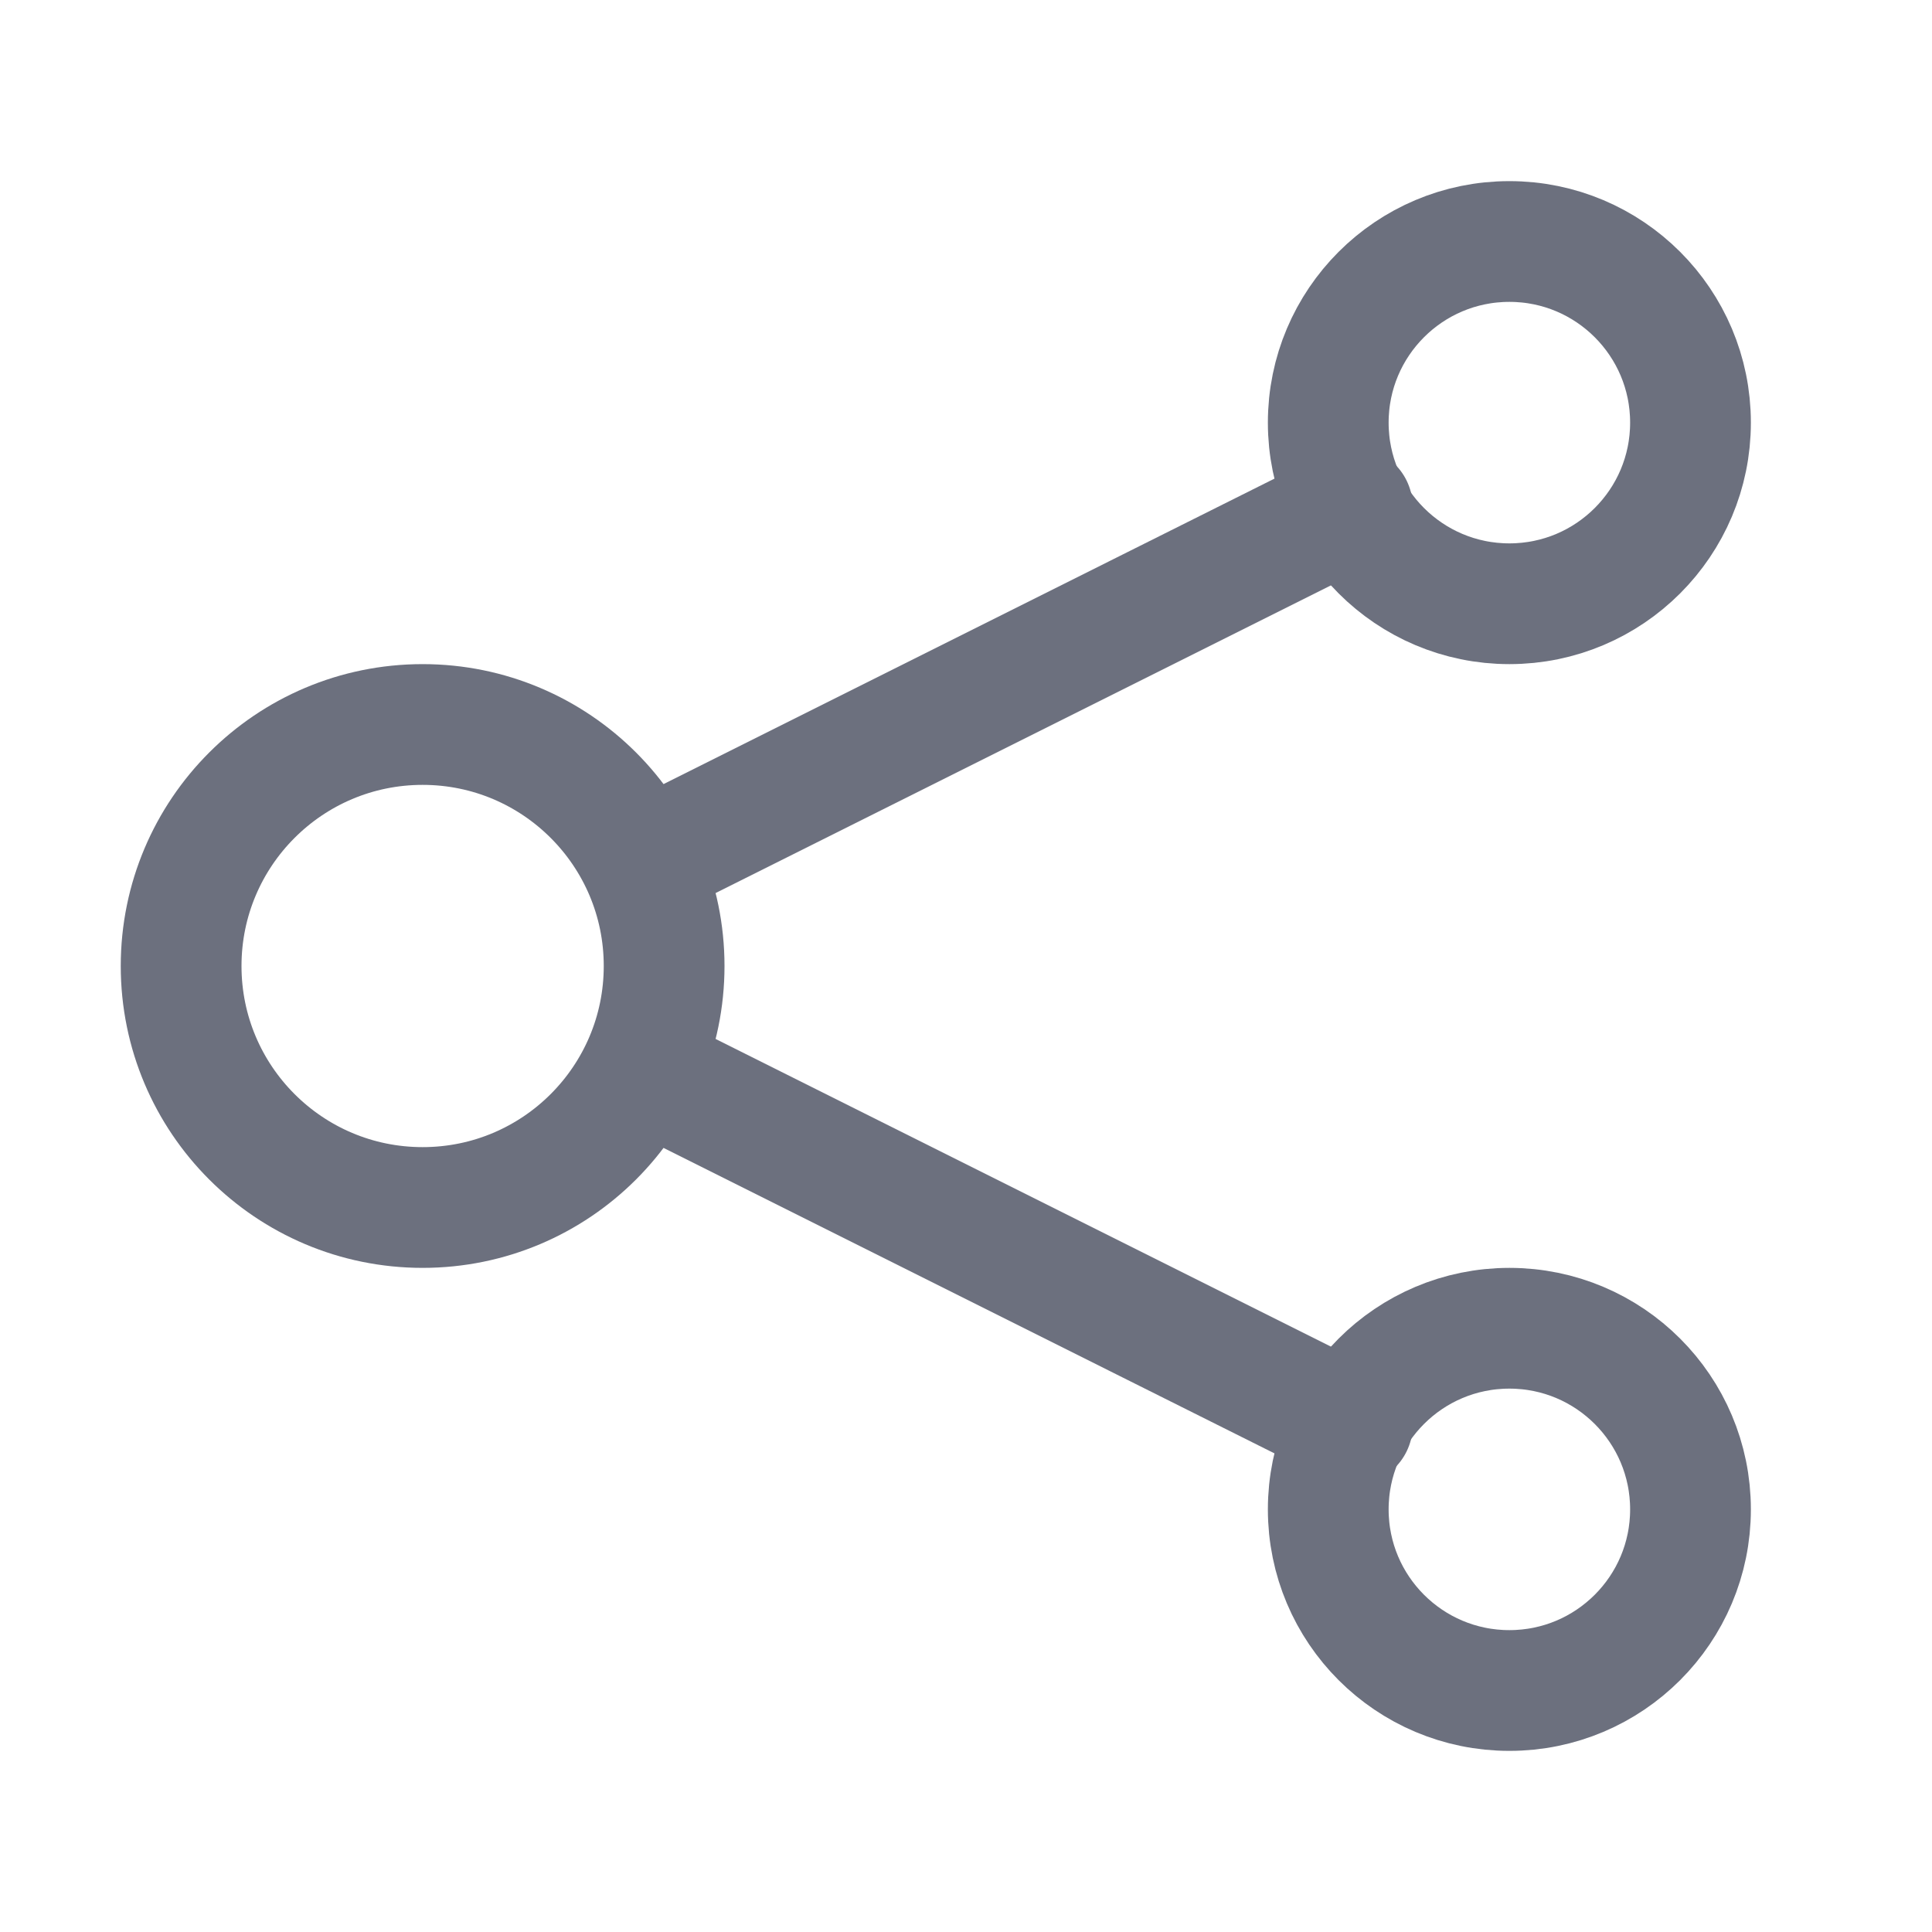
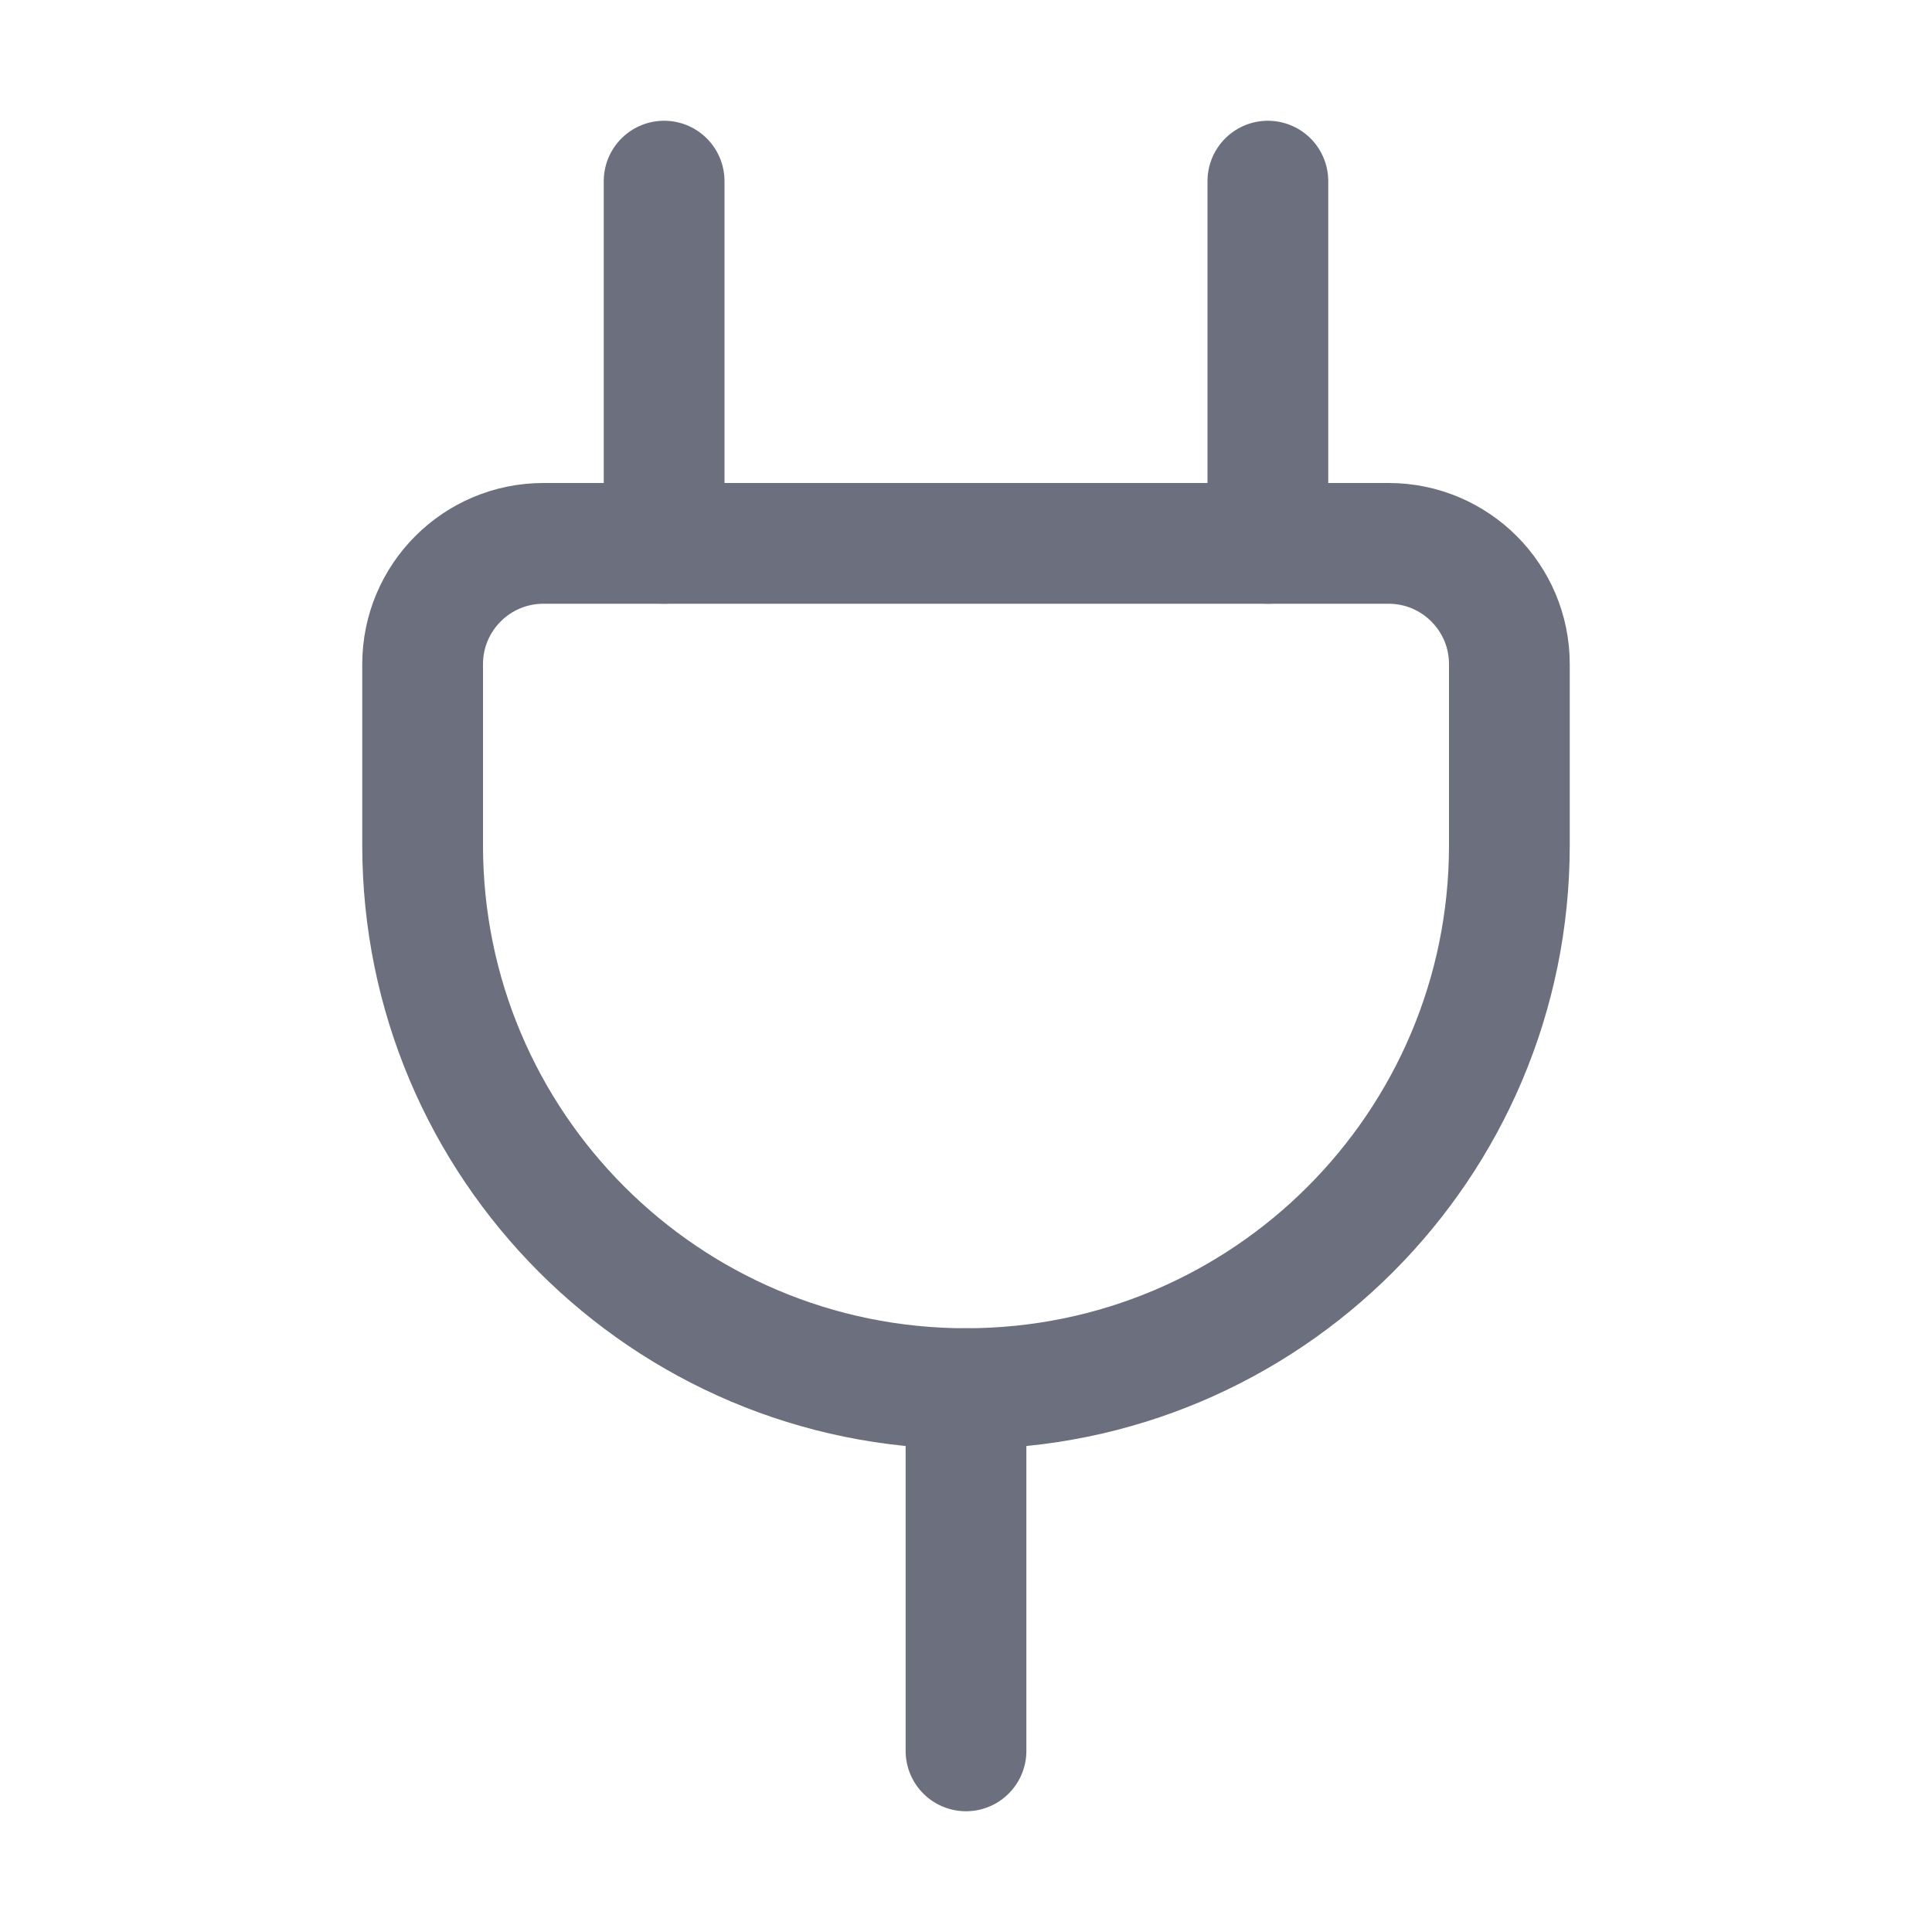
<svg xmlns="http://www.w3.org/2000/svg" width="16" height="16" viewBox="0 0 16 16" fill="none">
-   <circle cx="3.5" cy="8" r="2" stroke="#6C707E" />
-   <circle cx="12.5" cy="3.5" r="1.5" stroke="#6C707E" />
-   <circle cx="12.5" cy="12.5" r="1.5" stroke="#6C707E" />
-   <path d="M5.4 7.1L11.2 4.2M5.4 8.9L11.2 11.8" stroke="#6C707E" stroke-linecap="round" />
+   <path d="M5.5 1.5V4.5M10.5 1.5V4.5" stroke="#6C707E" stroke-linecap="round" />
+   <path d="M3.5 5.5C3.5 4.948 3.948 4.5 4.5 4.5H11.5C12.052 4.5 12.5 4.948 12.5 5.5V7C12.5 9.485 10.485 11.5 8 11.5C5.515 11.5 3.5 9.485 3.5 7V5.5Z" stroke="#6C707E" stroke-linejoin="round" />
+   <path d="M8 11.5V14.5" stroke="#6C707E" stroke-linecap="round" />
</svg>
